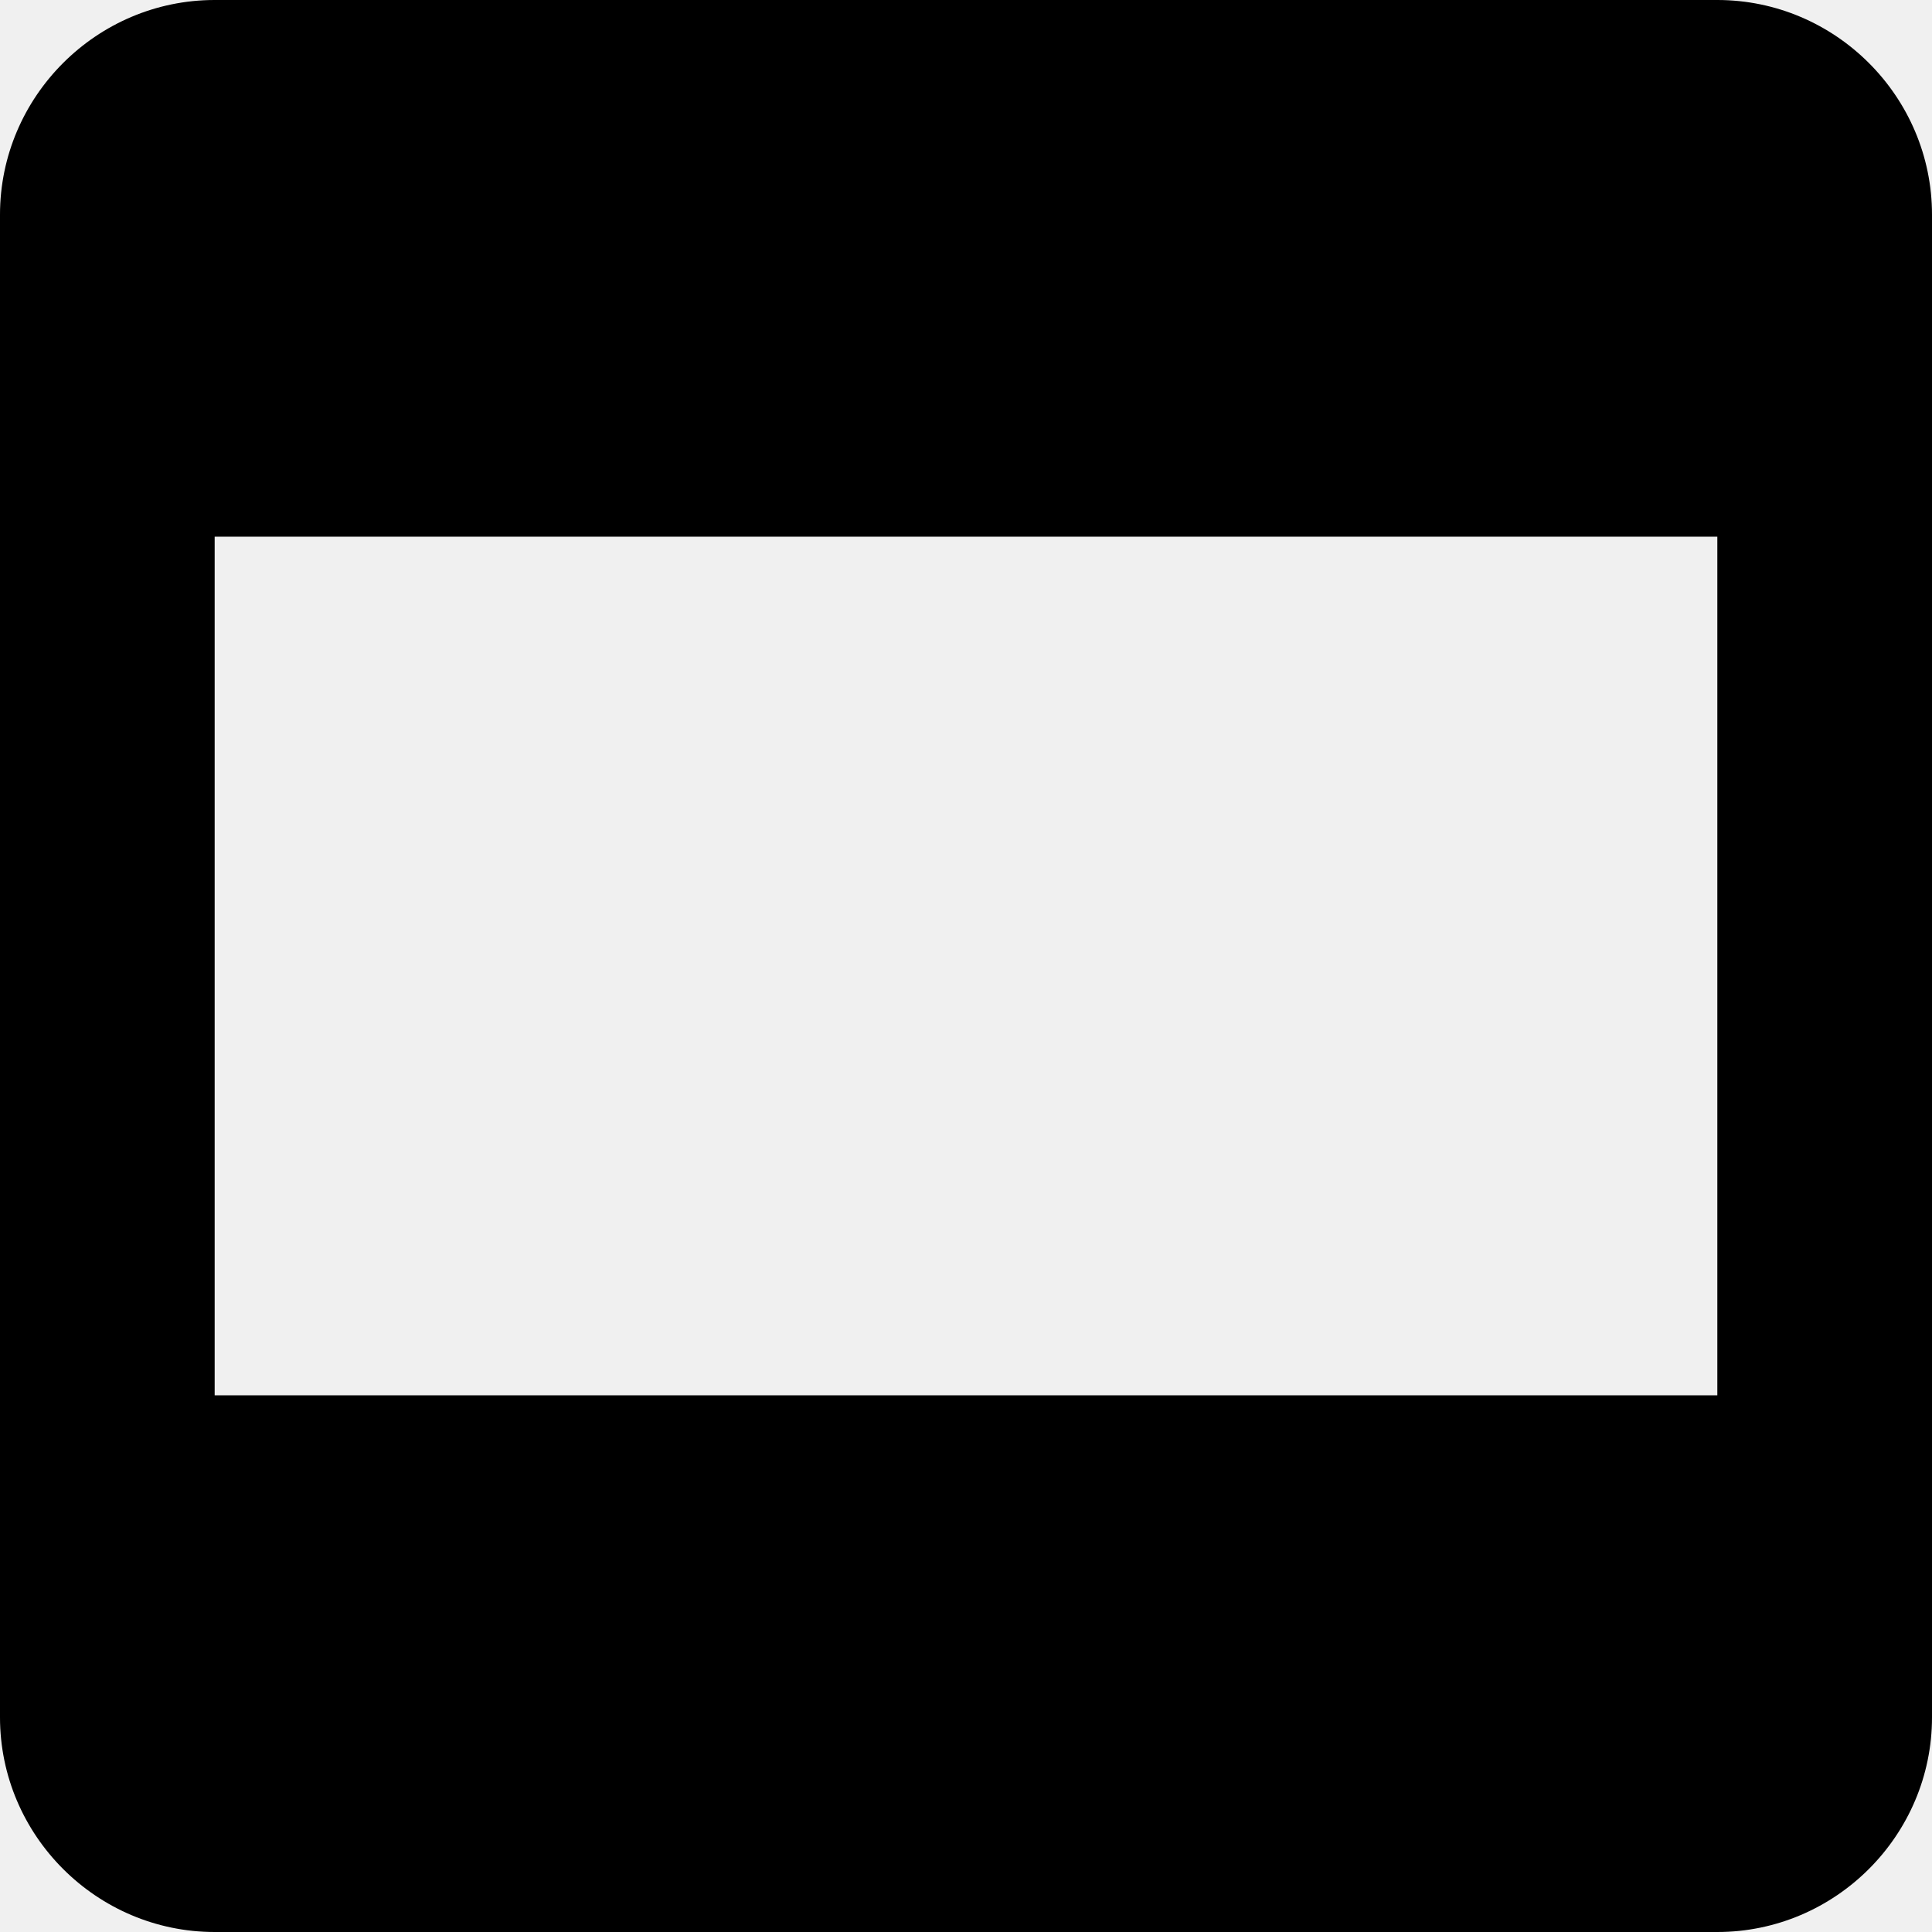
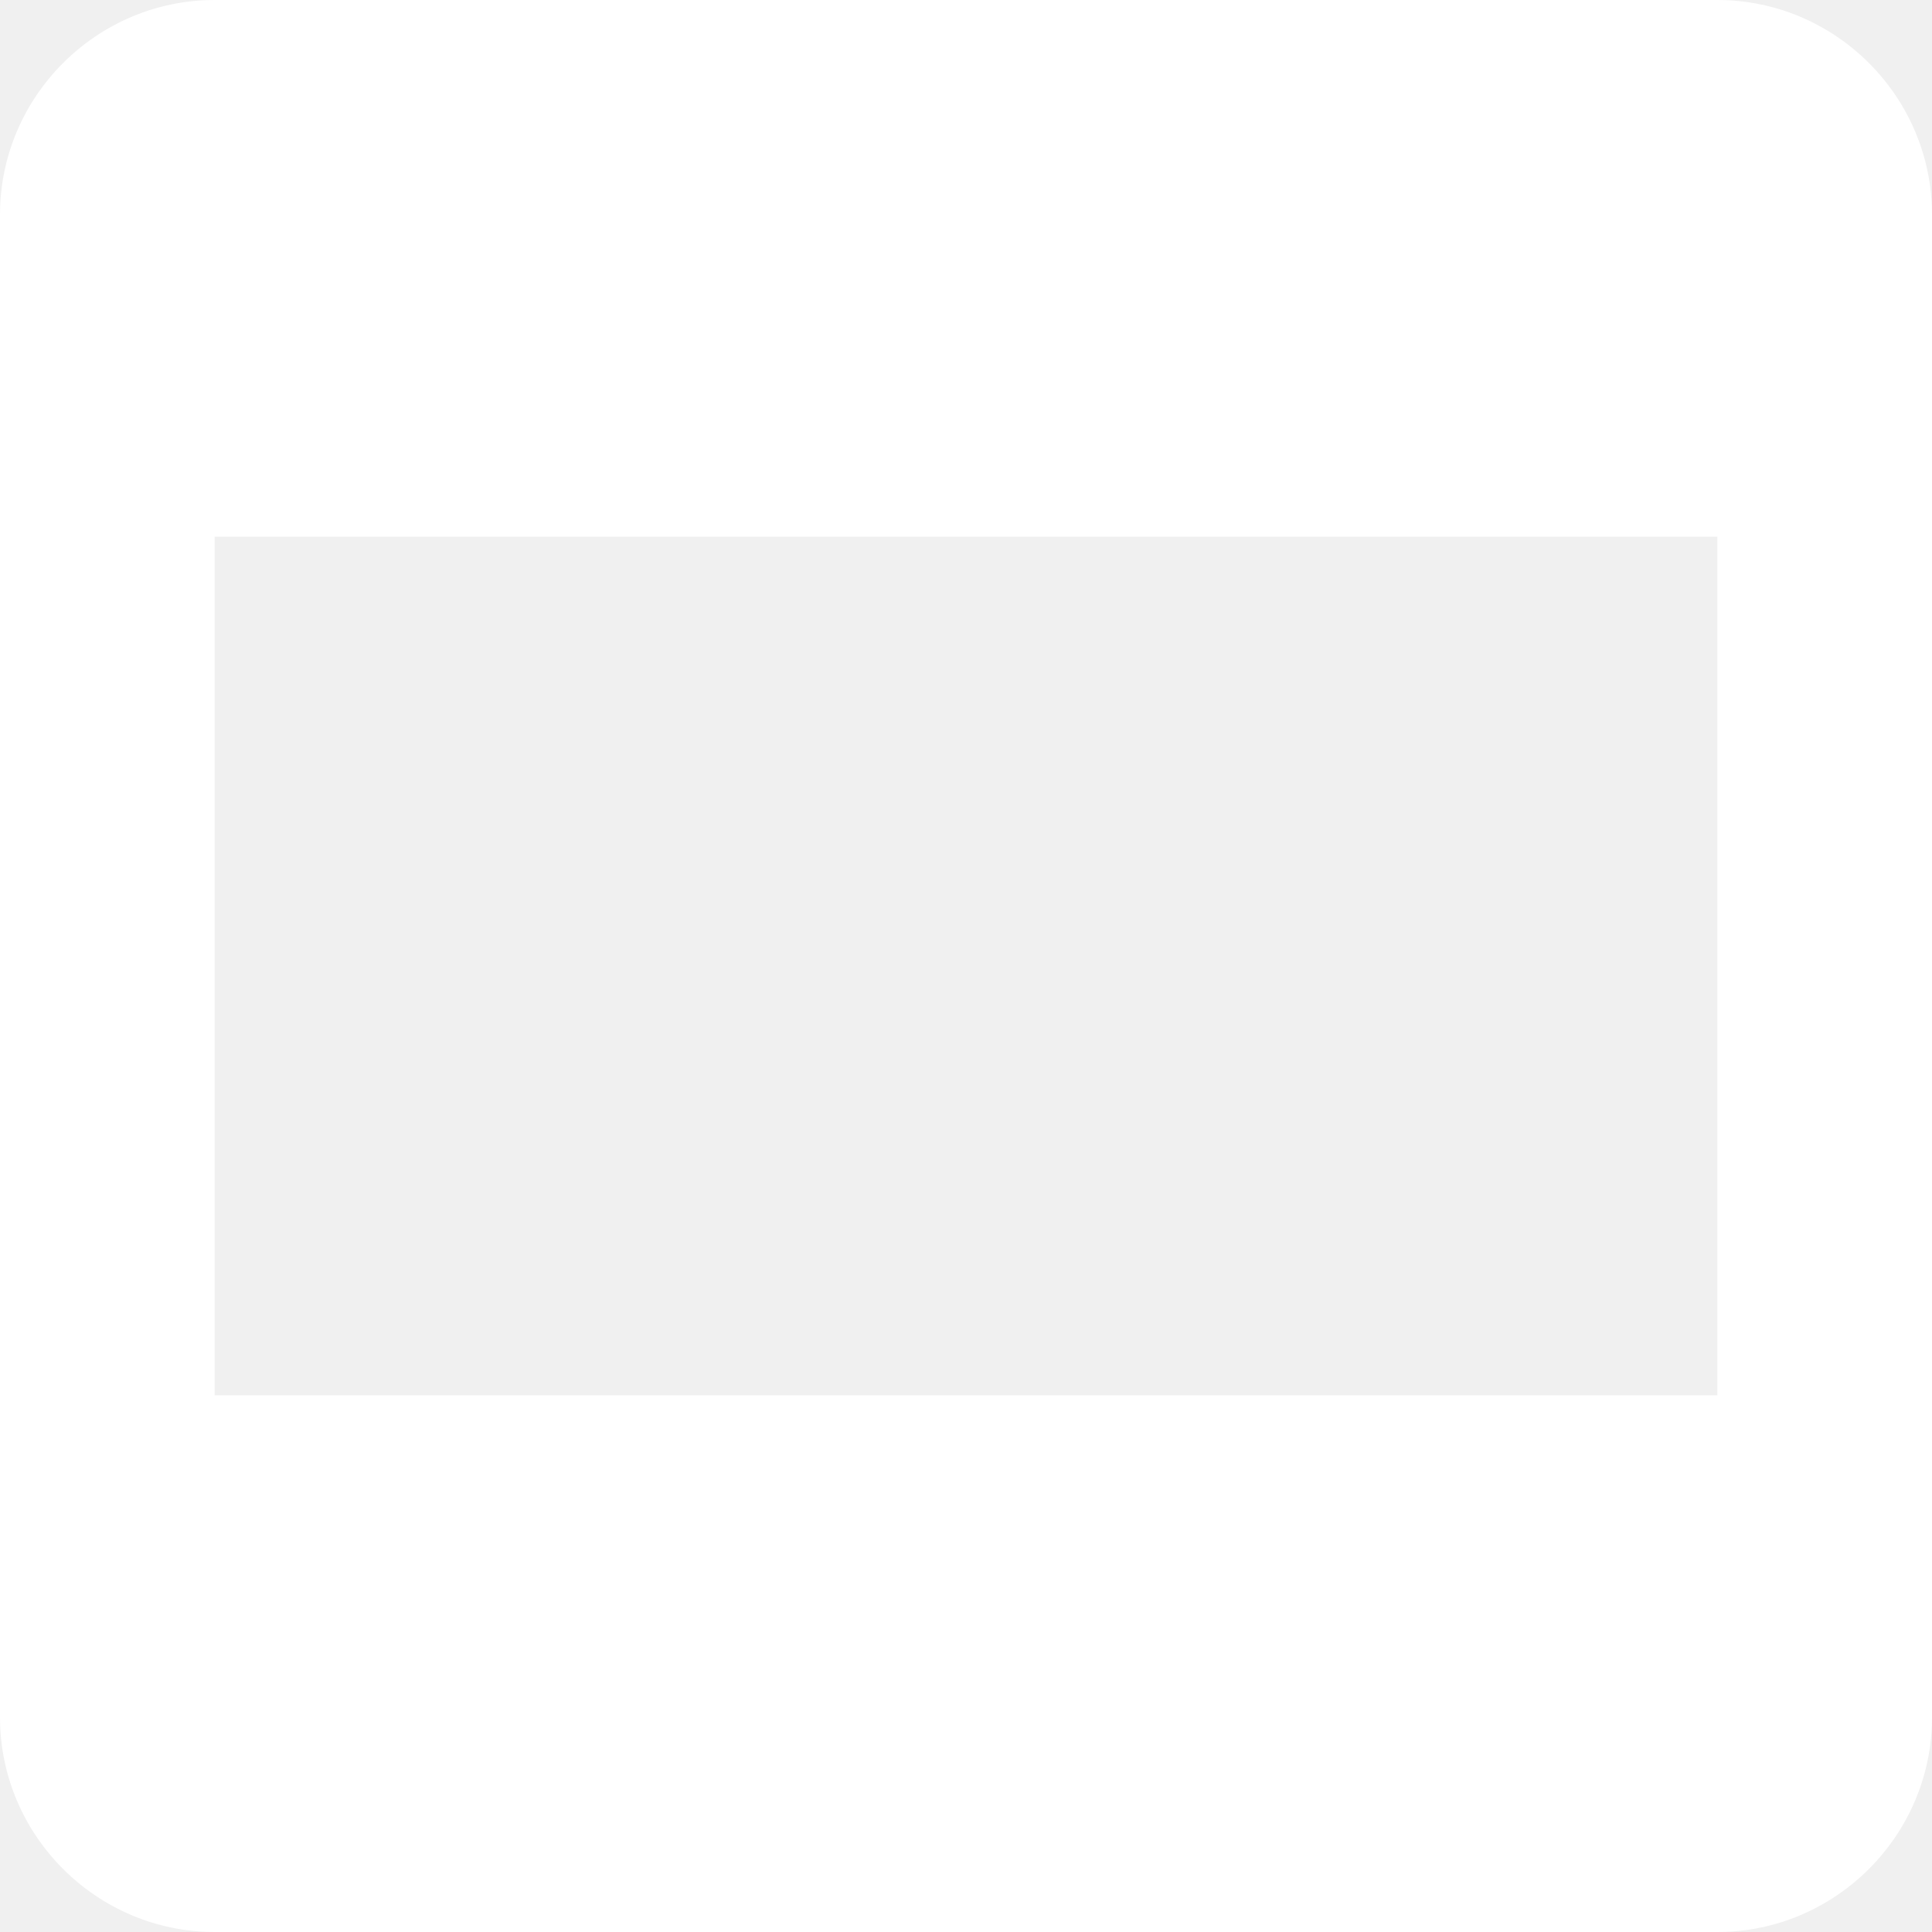
- <svg xmlns="http://www.w3.org/2000/svg" version="1.1" id="Capa_1" x="0px" y="0px" width="459px" height="459px" viewBox="0 0 459 459" style="enable-background:new 0 0 459 459;" xml:space="preserve">
-   <g>
-     <g id="drive-presentation">
-       <path d="M408,0H51C22.95,0,0,22.95,0,51v357c0,28.05,22.95,51,51,51h357c28.05,0,51-22.95,51-51V51C459,22.95,436.05,0,408,0z     M408,331.5H51v-204h357V331.5z" />
+ <svg xmlns="http://www.w3.org/2000/svg" version="1.1" width="459" height="459" style="enable-background:new 0 0 459 459;" xml:space="preserve">
+   <rect id="backgroundrect" width="100%" height="100%" x="0" y="0" fill="none" stroke="none" />
+   <g class="currentLayer" style="">
+     <g id="svg_1" class="selected" fill="#ffffff" fill-opacity="1">
+       <g id="drive-presentation" fill="#ffffff" fill-opacity="1">
+         <path d="M408,0H51C22.95,0,0,22.95,0,51v357c0,28.05,22.95,51,51,51h357c28.05,0,51-22.95,51-51V51C459,22.95,436.05,0,408,0z     M408,331.5H51v-204h357V331.5z" id="svg_2" fill="#ffffff" fill-opacity="1" />
+       </g>
    </g>
+     <g id="svg_3">
+ </g>
+     <g id="svg_4">
+ </g>
+     <g id="svg_5">
+ </g>
+     <g id="svg_6">
+ </g>
+     <g id="svg_7">
+ </g>
+     <g id="svg_8">
+ </g>
+     <g id="svg_9">
+ </g>
+     <g id="svg_10">
+ </g>
+     <g id="svg_11">
+ </g>
+     <g id="svg_12">
+ </g>
+     <g id="svg_13">
+ </g>
+     <g id="svg_14">
+ </g>
+     <g id="svg_15">
+ </g>
+     <g id="svg_16">
+ </g>
+     <g id="svg_17">
+ </g>
  </g>
-   <g>
- </g>
-   <g>
- </g>
-   <g>
- </g>
-   <g>
- </g>
-   <g>
- </g>
-   <g>
- </g>
-   <g>
- </g>
-   <g>
- </g>
-   <g>
- </g>
-   <g>
- </g>
-   <g>
- </g>
-   <g>
- </g>
-   <g>
- </g>
-   <g>
- </g>
-   <g>
- </g>
</svg>
